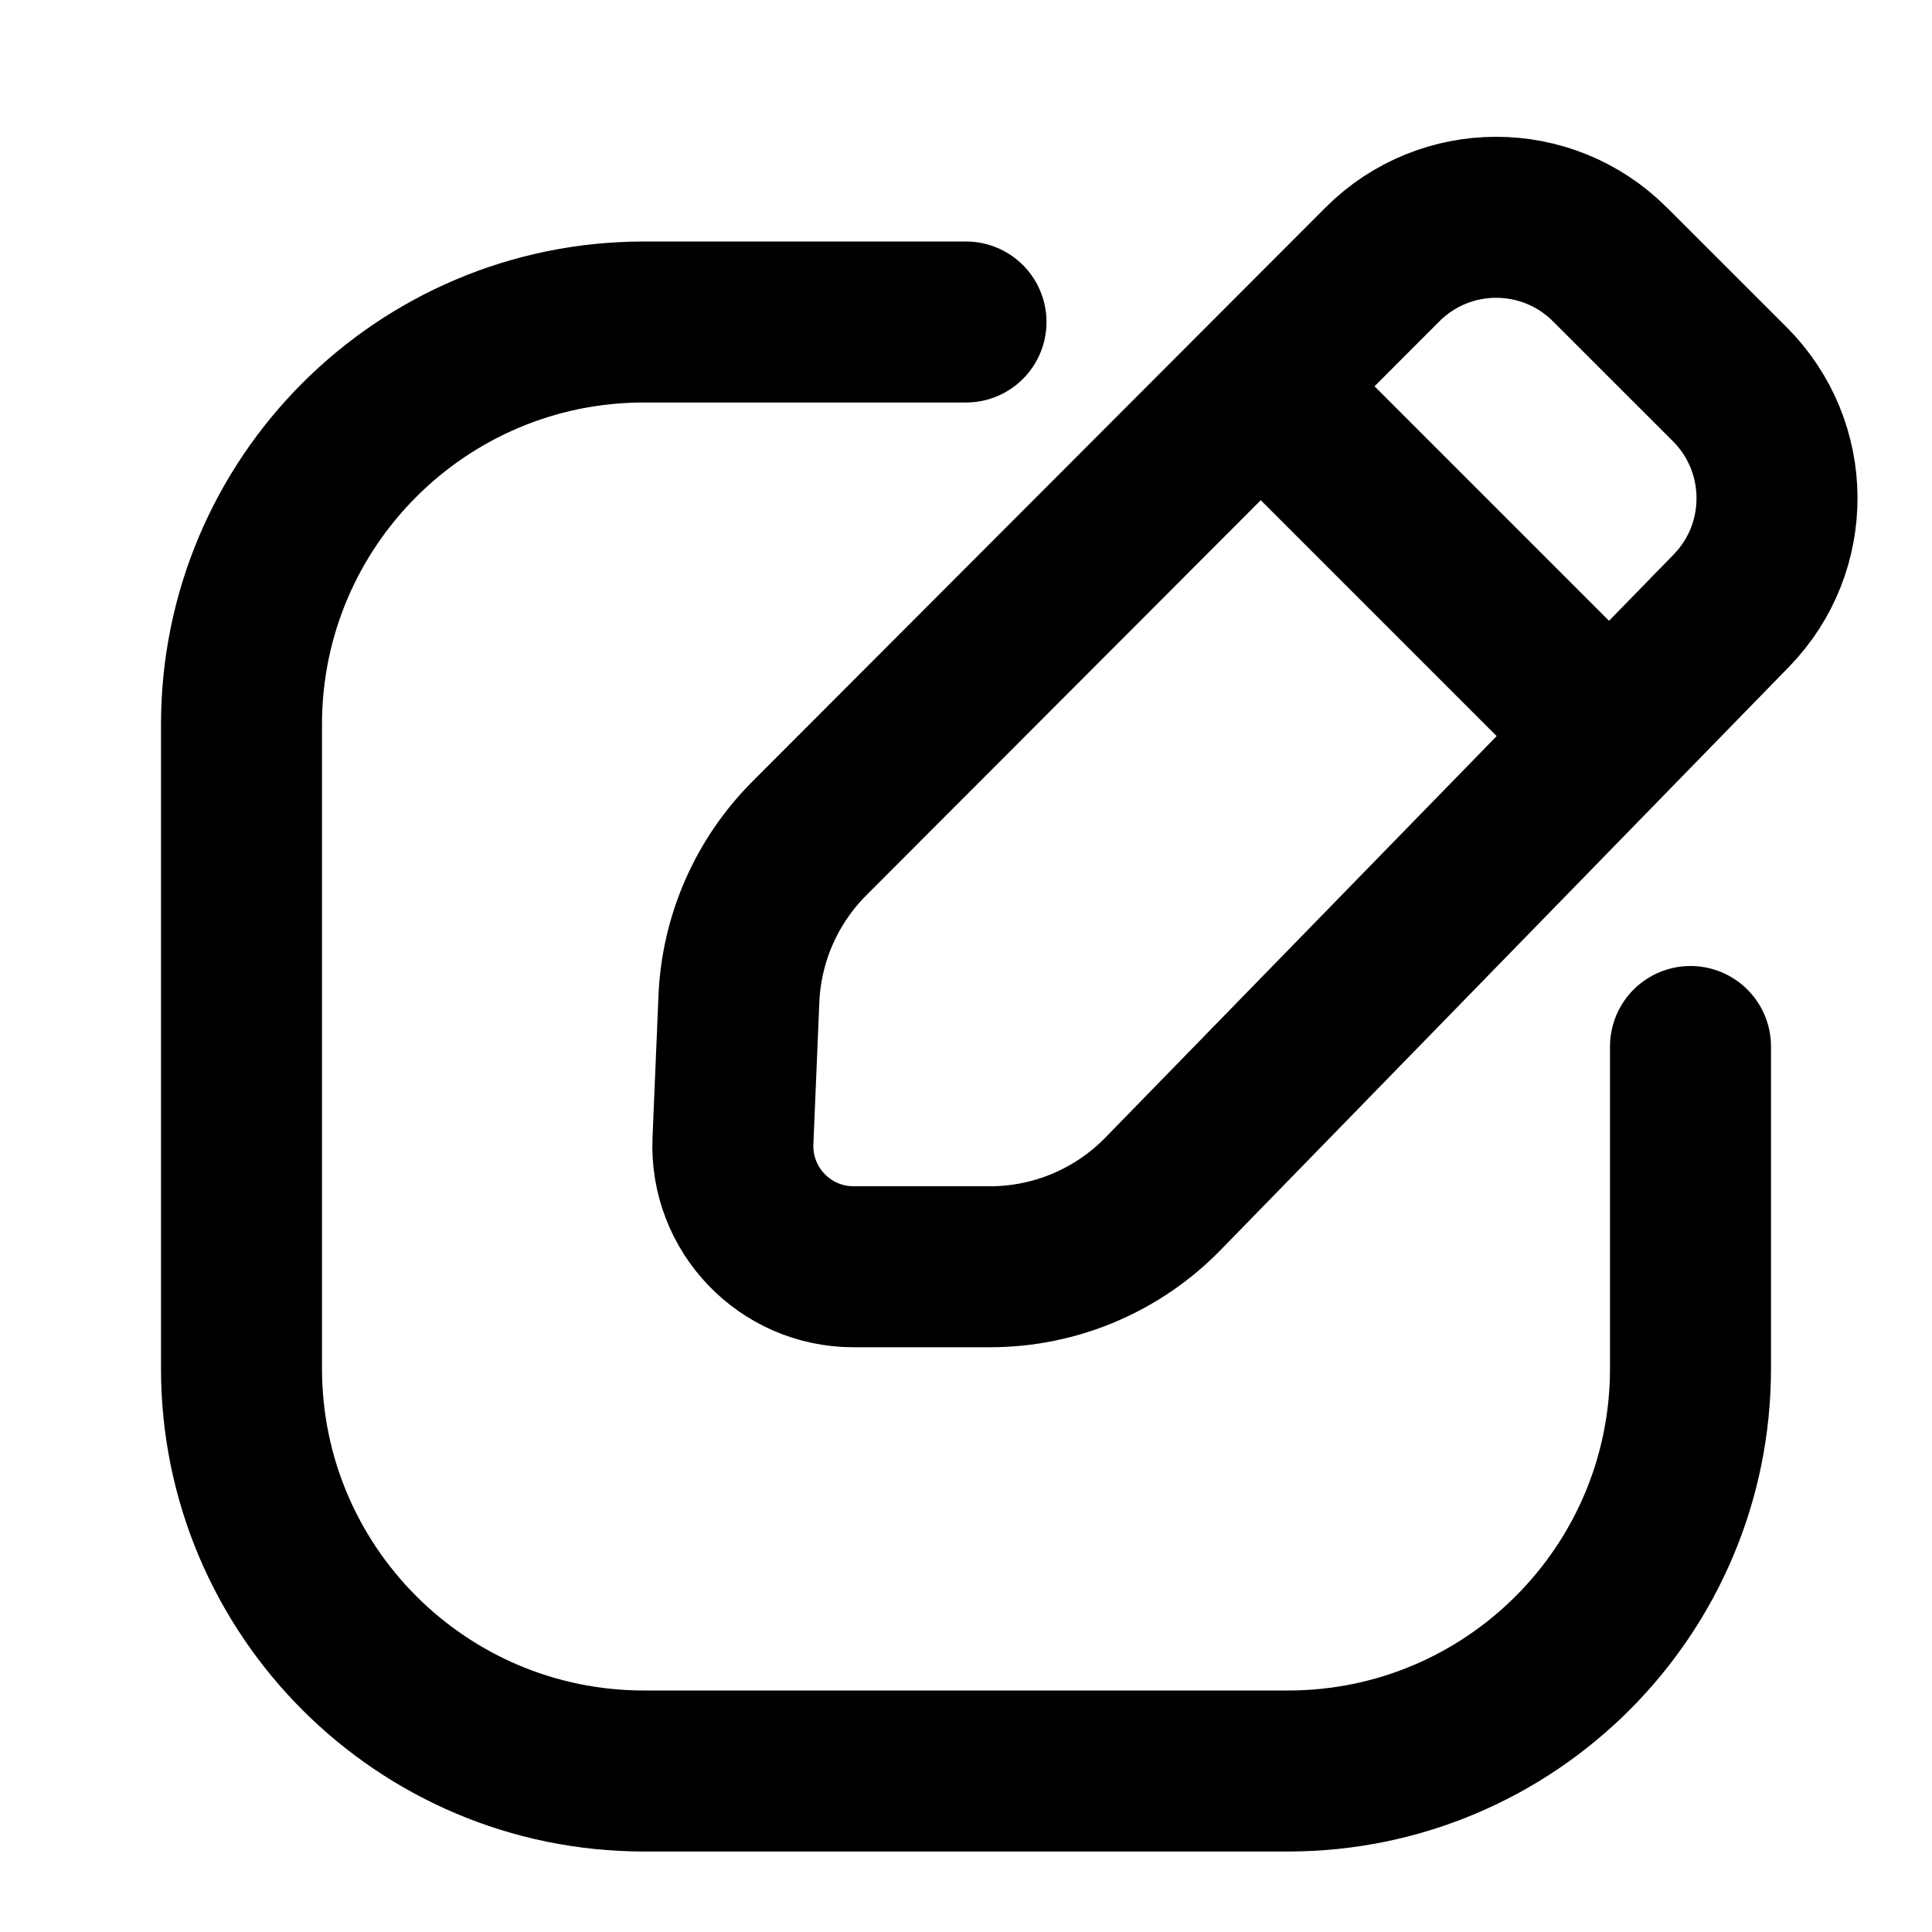
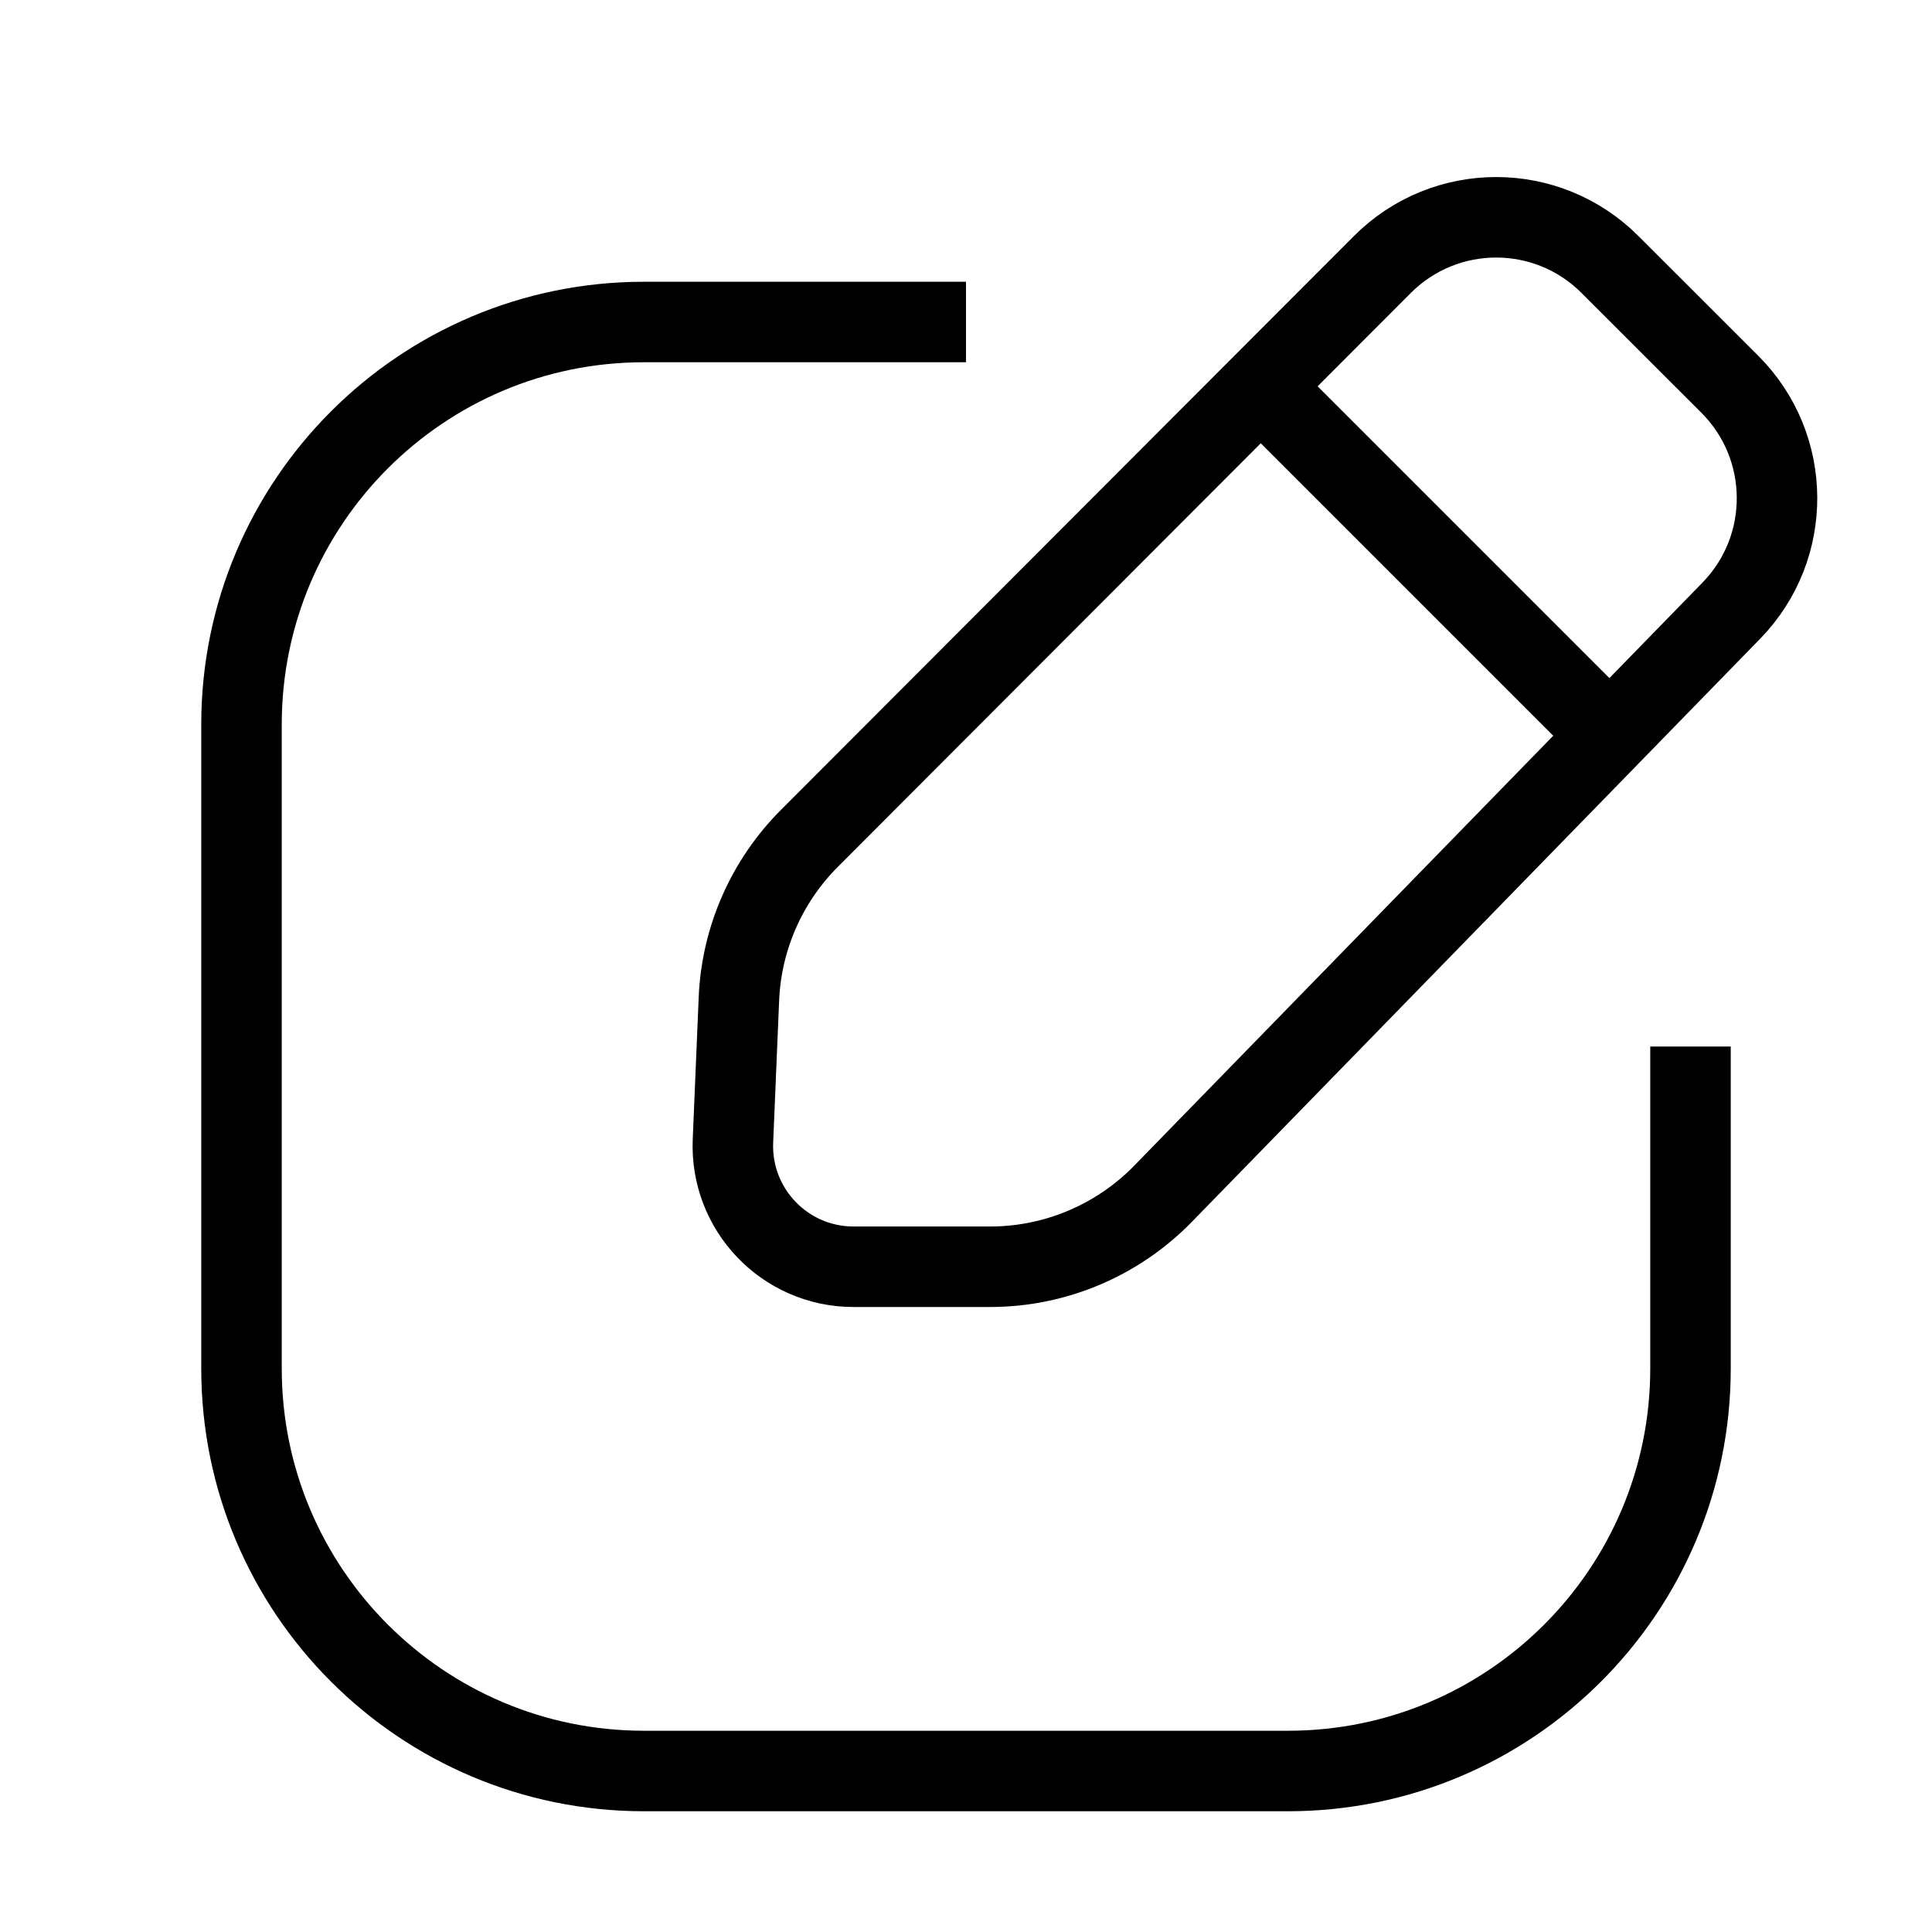
<svg xmlns="http://www.w3.org/2000/svg" width="24" height="24" viewBox="0 0 24 24" fill="none">
-   <path d="M21 13V17C21 19.761 18.761 22 16 22H8C5.239 22 3 19.761 3 17V9C3 6.239 5.239 4 8 4H12" stroke="black" stroke-width="2" stroke-linecap="round" />
-   <path d="M17.172 3.286C17.953 2.504 19.218 2.504 19.999 3.285L21.489 4.774C22.263 5.549 22.271 6.802 21.507 7.586L14.447 14.83C13.882 15.409 13.108 15.736 12.3 15.736L10.603 15.736C9.75 15.736 9.069 15.025 9.105 14.172L9.179 12.41C9.21 11.659 9.523 10.947 10.054 10.415L17.172 3.286Z" stroke="black" stroke-width="2" />
-   <path d="M15.73 4.868L19.744 8.882" stroke="black" stroke-width="2" stroke-linecap="round" stroke-linejoin="round" />
+   <path d="M21 13V17C21 19.761 18.761 22 16 22H8C5.239 22 3 19.761 3 17V9C3 6.239 5.239 4 8 4H12" stroke="black" strokeWidth="2" strokeLinecap="round" />
+   <path d="M17.172 3.286C17.953 2.504 19.218 2.504 19.999 3.285L21.489 4.774C22.263 5.549 22.271 6.802 21.507 7.586L14.447 14.83C13.882 15.409 13.108 15.736 12.3 15.736L10.603 15.736C9.75 15.736 9.069 15.025 9.105 14.172L9.179 12.41C9.21 11.659 9.523 10.947 10.054 10.415L17.172 3.286Z" stroke="black" strokeWidth="2" />
+   <path d="M15.73 4.868L19.744 8.882" stroke="black" strokeWidth="2" strokeLinecap="round" strokeLinejoin="round" />
</svg>
